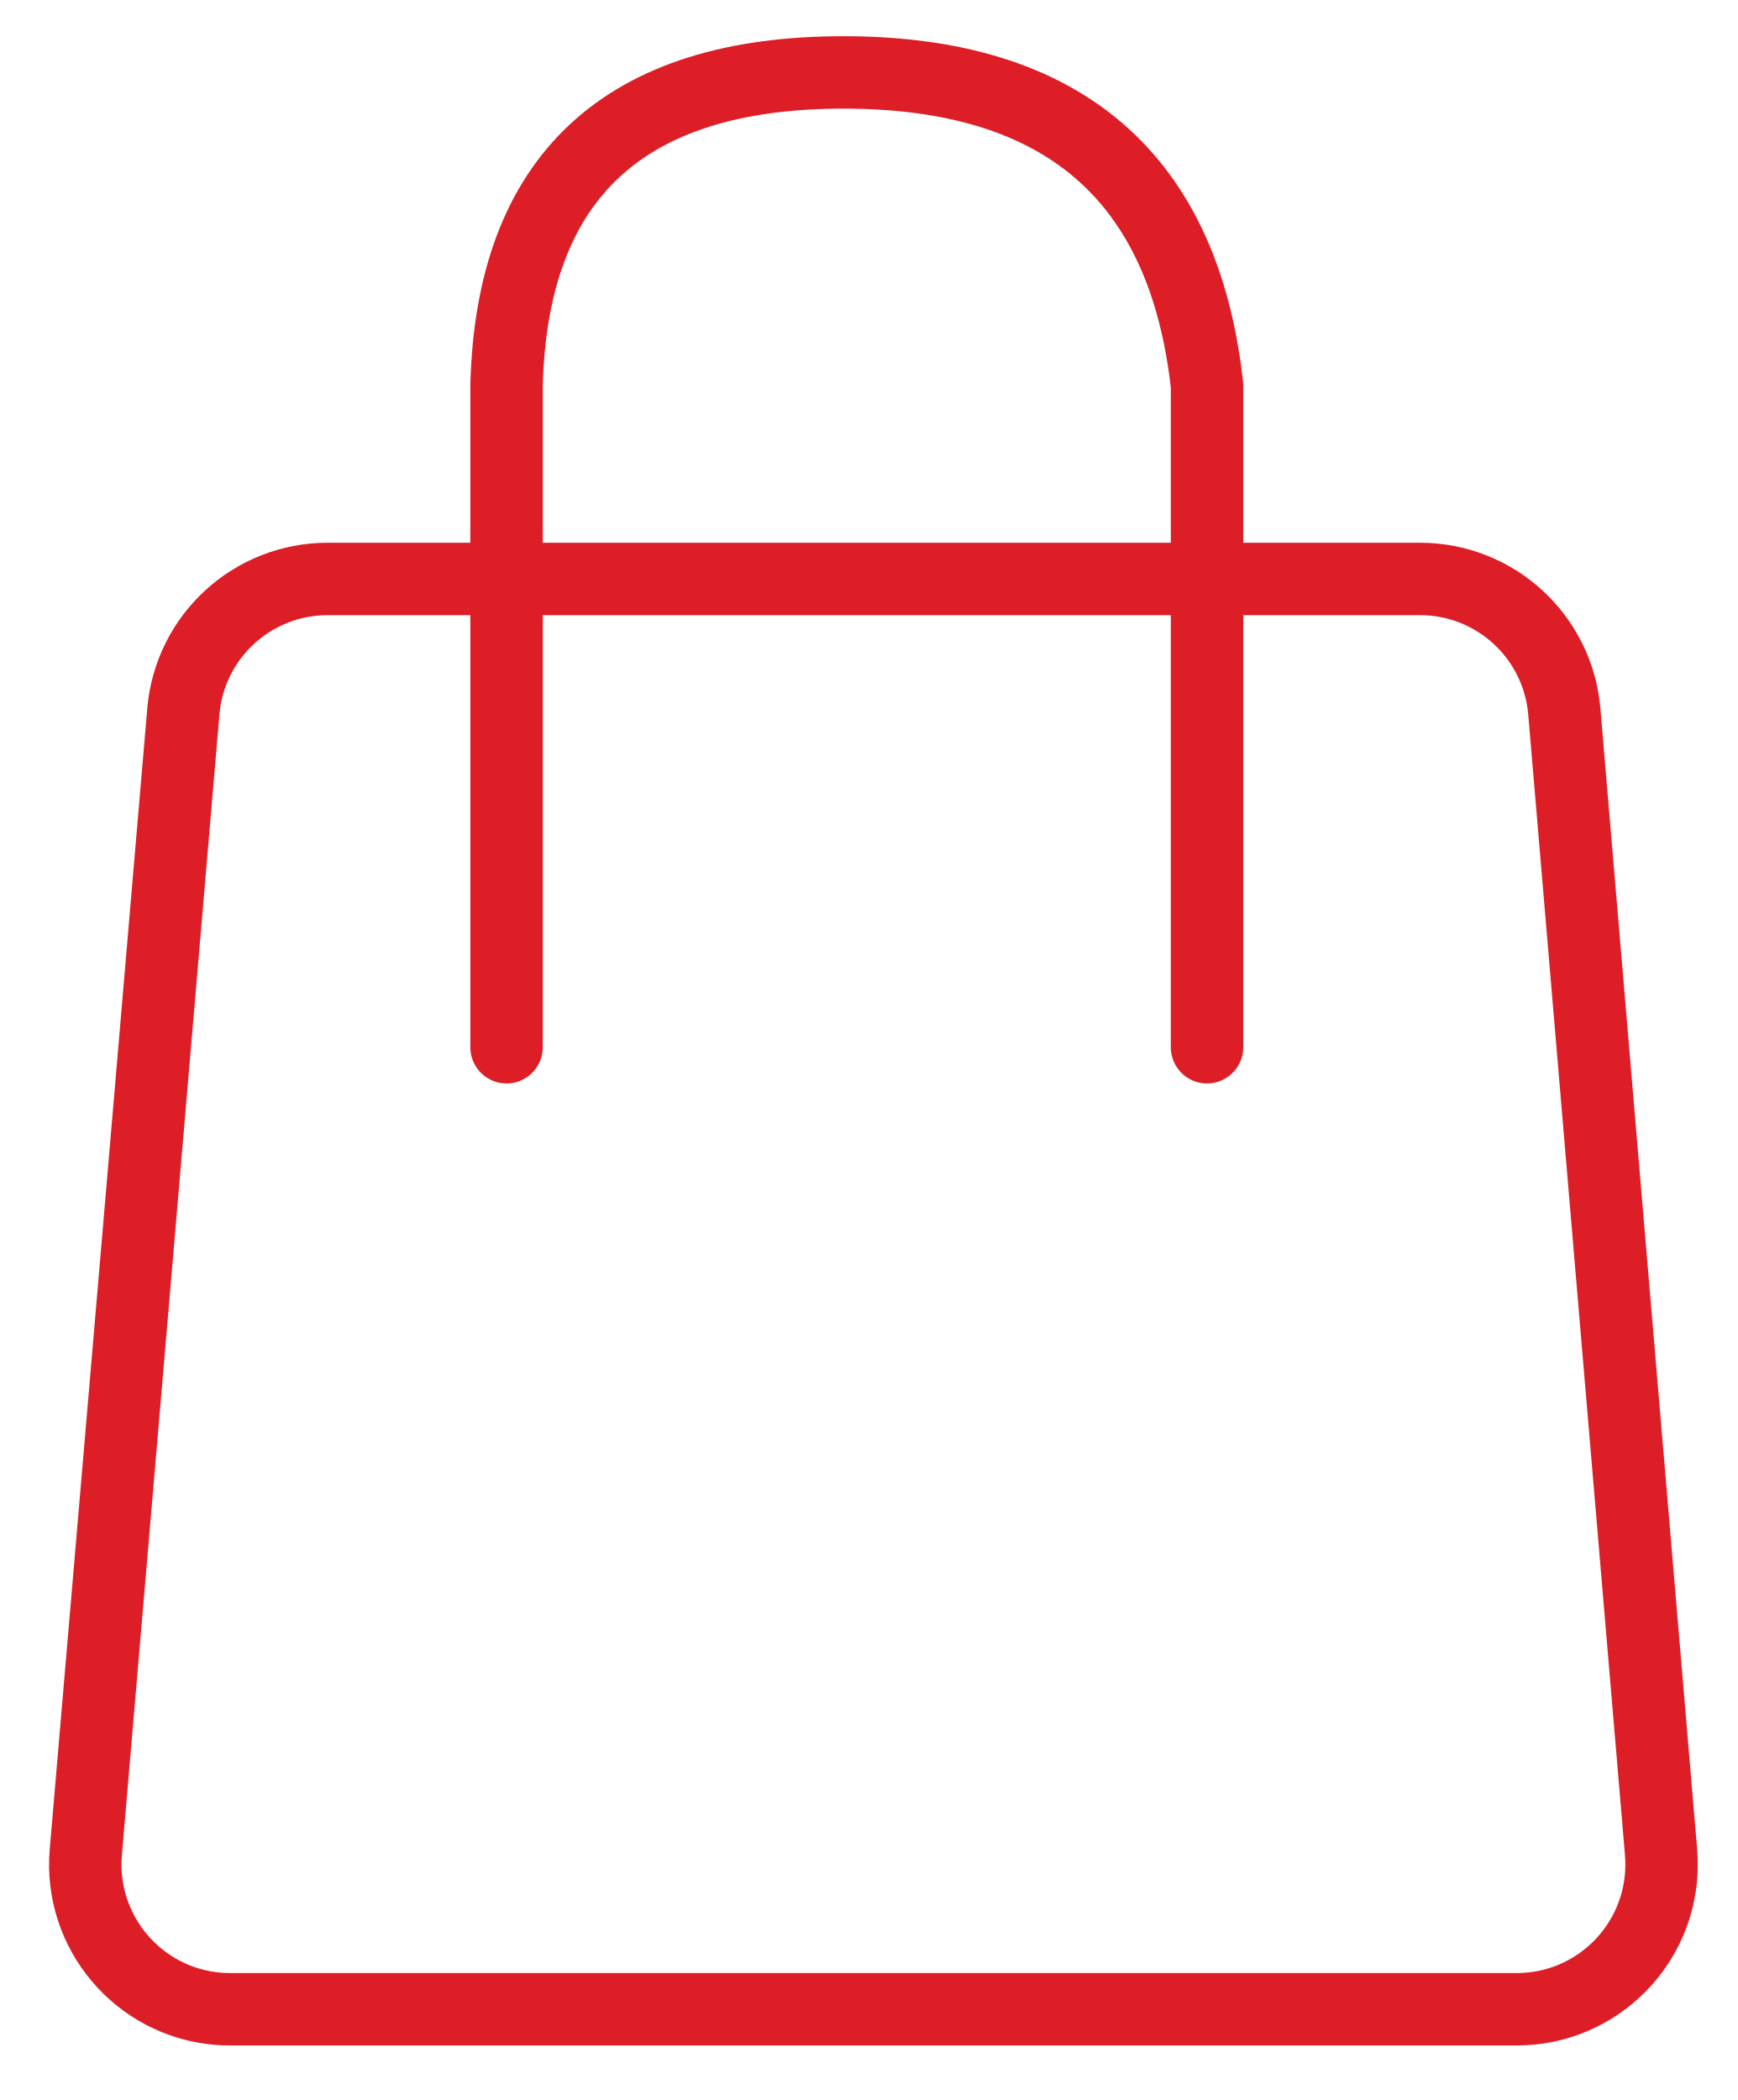
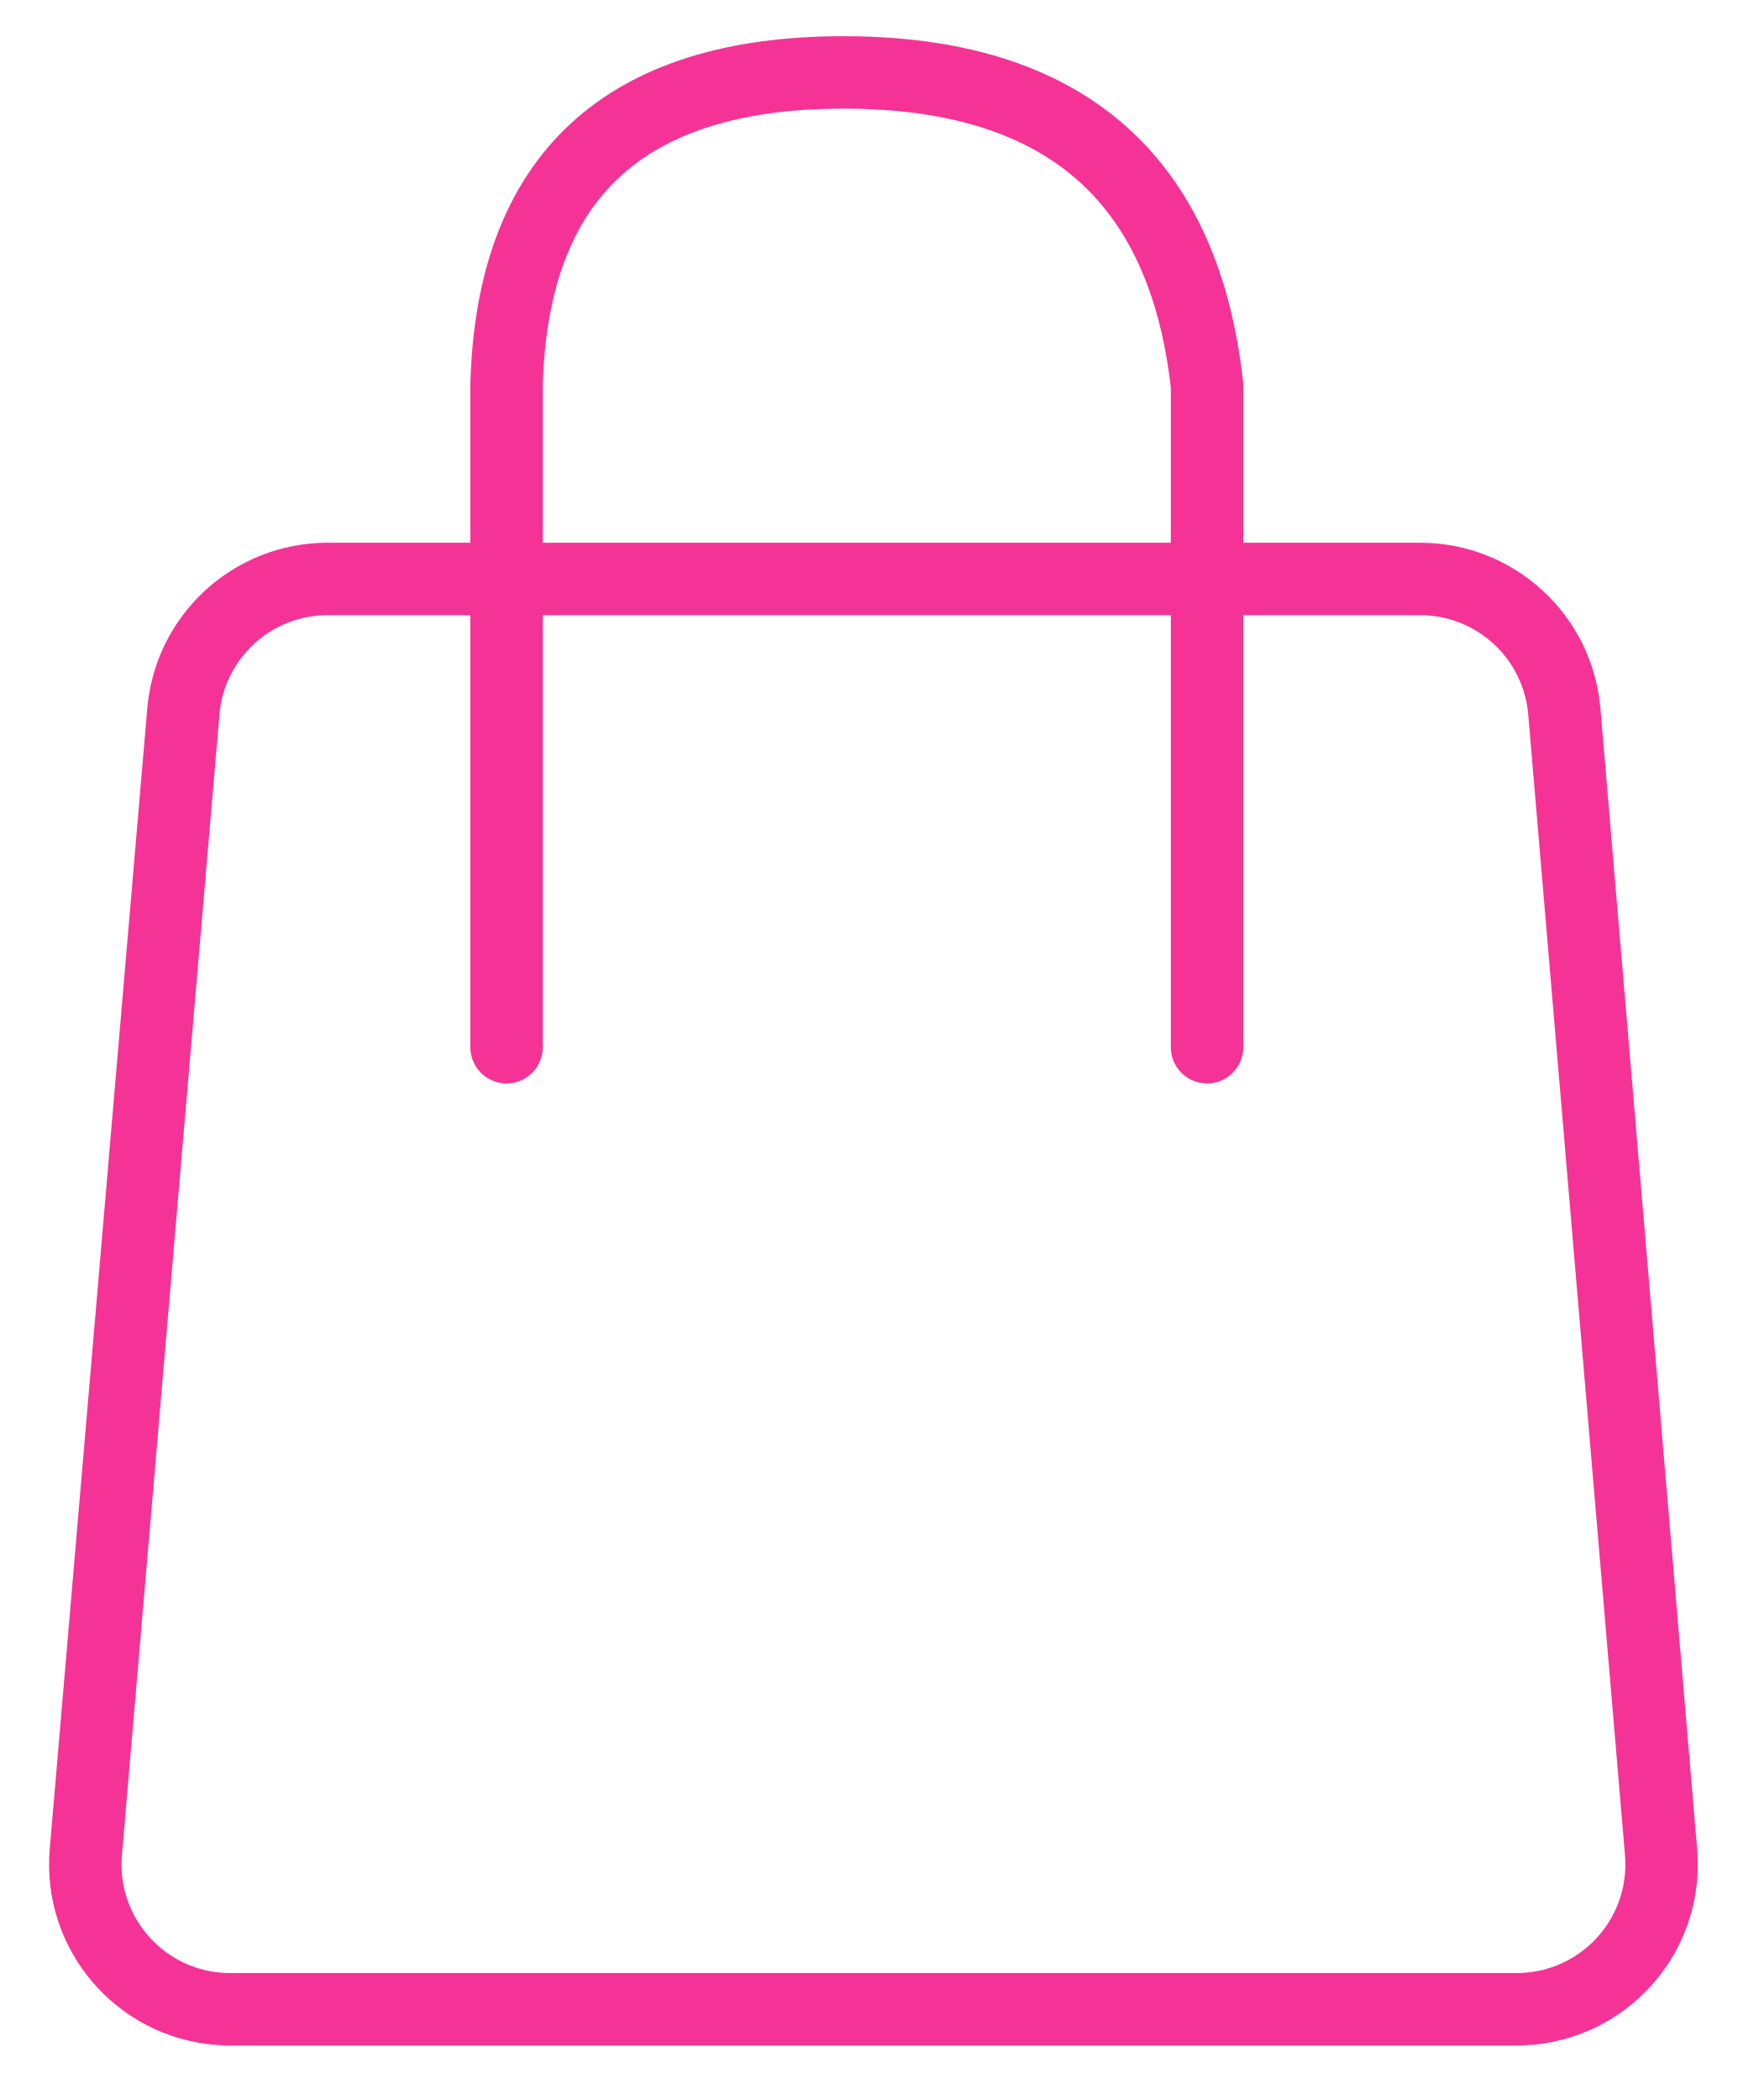
<svg xmlns="http://www.w3.org/2000/svg" width="24px" height="29px" viewBox="0 0 24 29" version="1.1">
  <defs />
  <g id="Final-Wireframe" stroke="none" stroke-width="1" fill="none" fill-rule="evenodd" stroke-linejoin="round">
-     <g id="Group-8" transform="translate(-175, -10)" fill-rule="nonzero" stroke="#dd1e26">
+     <g id="Group-8" transform="translate(-175, -10)" fill-rule="nonzero" stroke="#f53397">
      <g id="shopping_bag_inactive" transform="translate(176, 11)">
        <path d="M1.532,8.824 L0.185,24.577 C0.091,25.677 0.907,26.646 2.008,26.74 C2.065,26.745 2.121,26.747 2.178,26.747 L19.945,26.747 C21.049,26.747 21.945,25.852 21.945,24.747 C21.945,24.691 21.942,24.634 21.938,24.578 L20.602,8.826 C20.514,7.79 19.648,6.995 18.609,6.995 L3.524,6.995 C2.486,6.995 1.62,7.79 1.532,8.824 Z" id="Path-5" stroke-linecap="square" />
        <path d="M5.995,13.462 L5.995,4.324 C6.068,1.441 7.619,1.53984526e-13 10.648,0 C13.676,-1.51467204e-13 15.35,1.441 15.668,4.324 L15.668,13.462" id="Path-9" stroke-linecap="round" />
      </g>
    </g>
  </g>
</svg>
